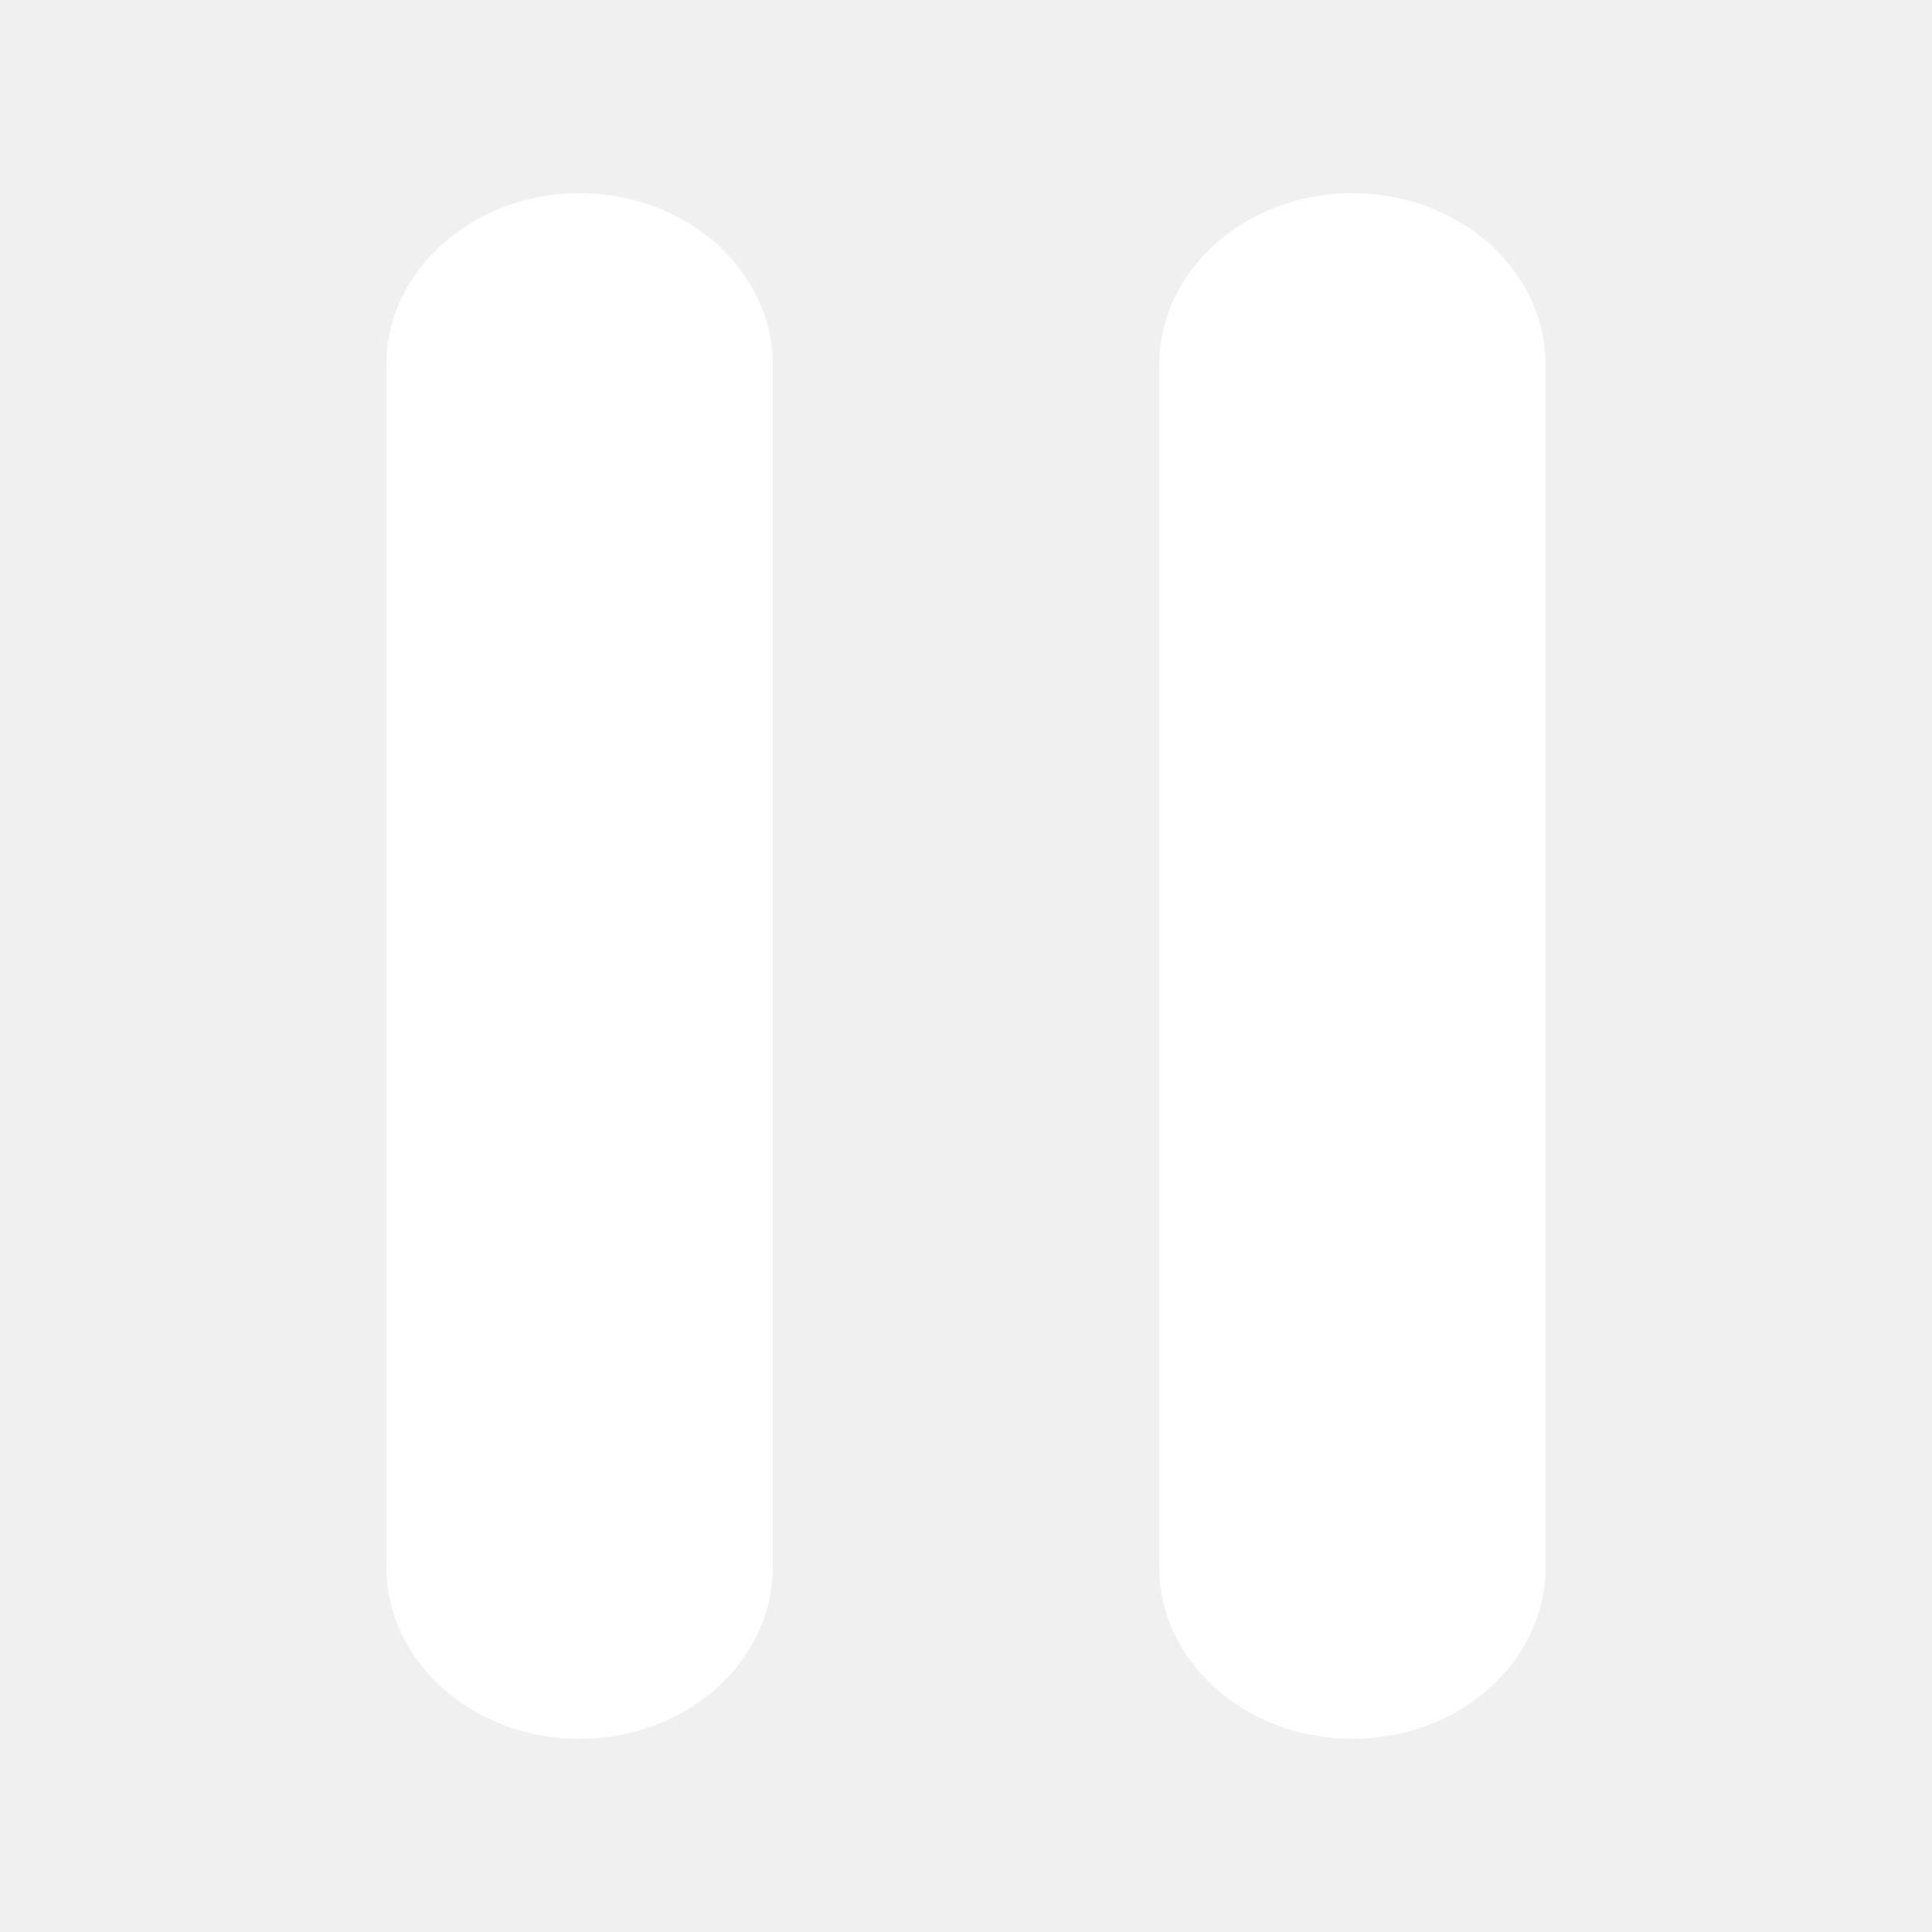
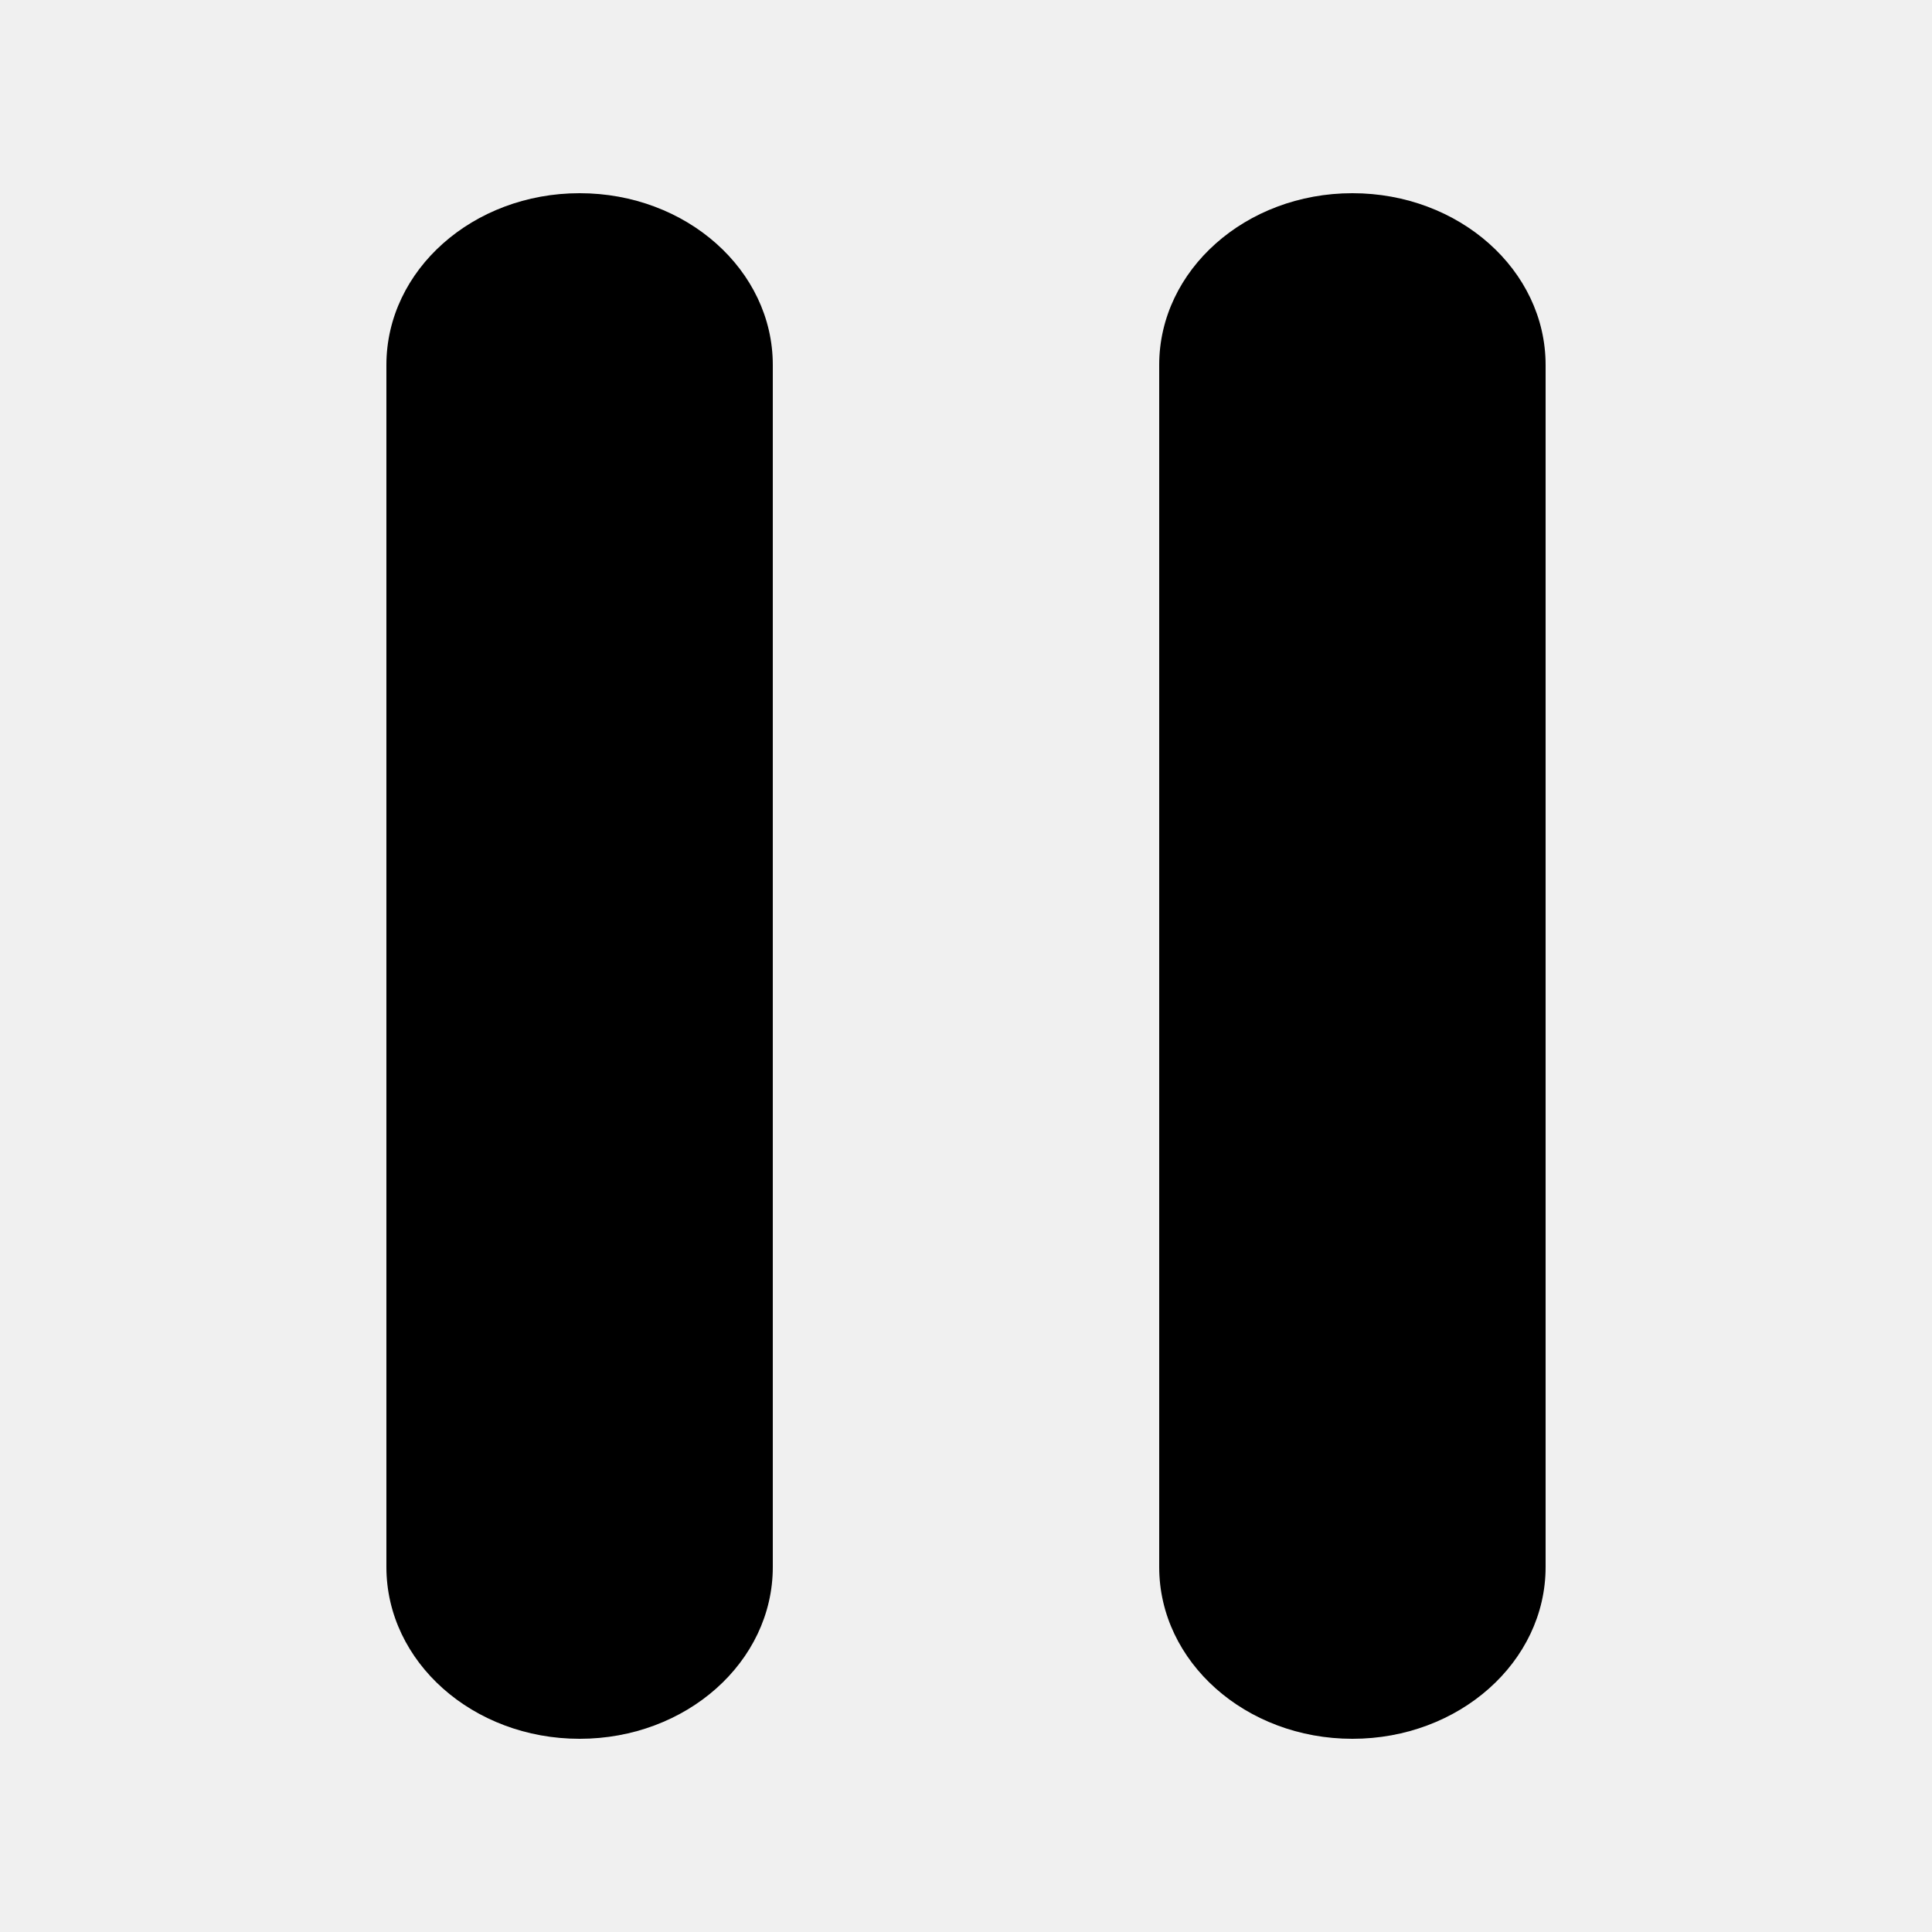
<svg xmlns="http://www.w3.org/2000/svg" id="Layer_1" x="0" y="0" version="1.1" viewBox="0 0 20 20" style="enable-background:new 0 0 20 20" xml:space="preserve">
-   <path d="M6 18C4.895 18 4 17.204 4 16.222L4 3.778C4 2.796 4.895 2 6 2C7.105 2 8 2.796 8 3.778L8 16.222C8 17.204 7.105 18 6 18Z" fill="white" />
-   <path d="M14 18C12.895 18 12 17.204 12 16.222L12 3.778C12 2.796 12.895 2 14 2C15.105 2 16 2.796 16 3.778L16 16.222C16 17.204 15.105 18 14 18Z" fill="white" />
+   <path d="M6 18C4.895 18 4 17.204 4 16.222L4 3.778C4 2.796 4.895 2 6 2C7.105 2 8 2.796 8 3.778L8 16.222C8 17.204 7.105 18 6 18Z" />
+   <path d="M14 18C12.895 18 12 17.204 12 16.222L12 3.778C12 2.796 12.895 2 14 2C15.105 2 16 2.796 16 3.778L16 16.222C16 17.204 15.105 18 14 18Z" />
</svg>
